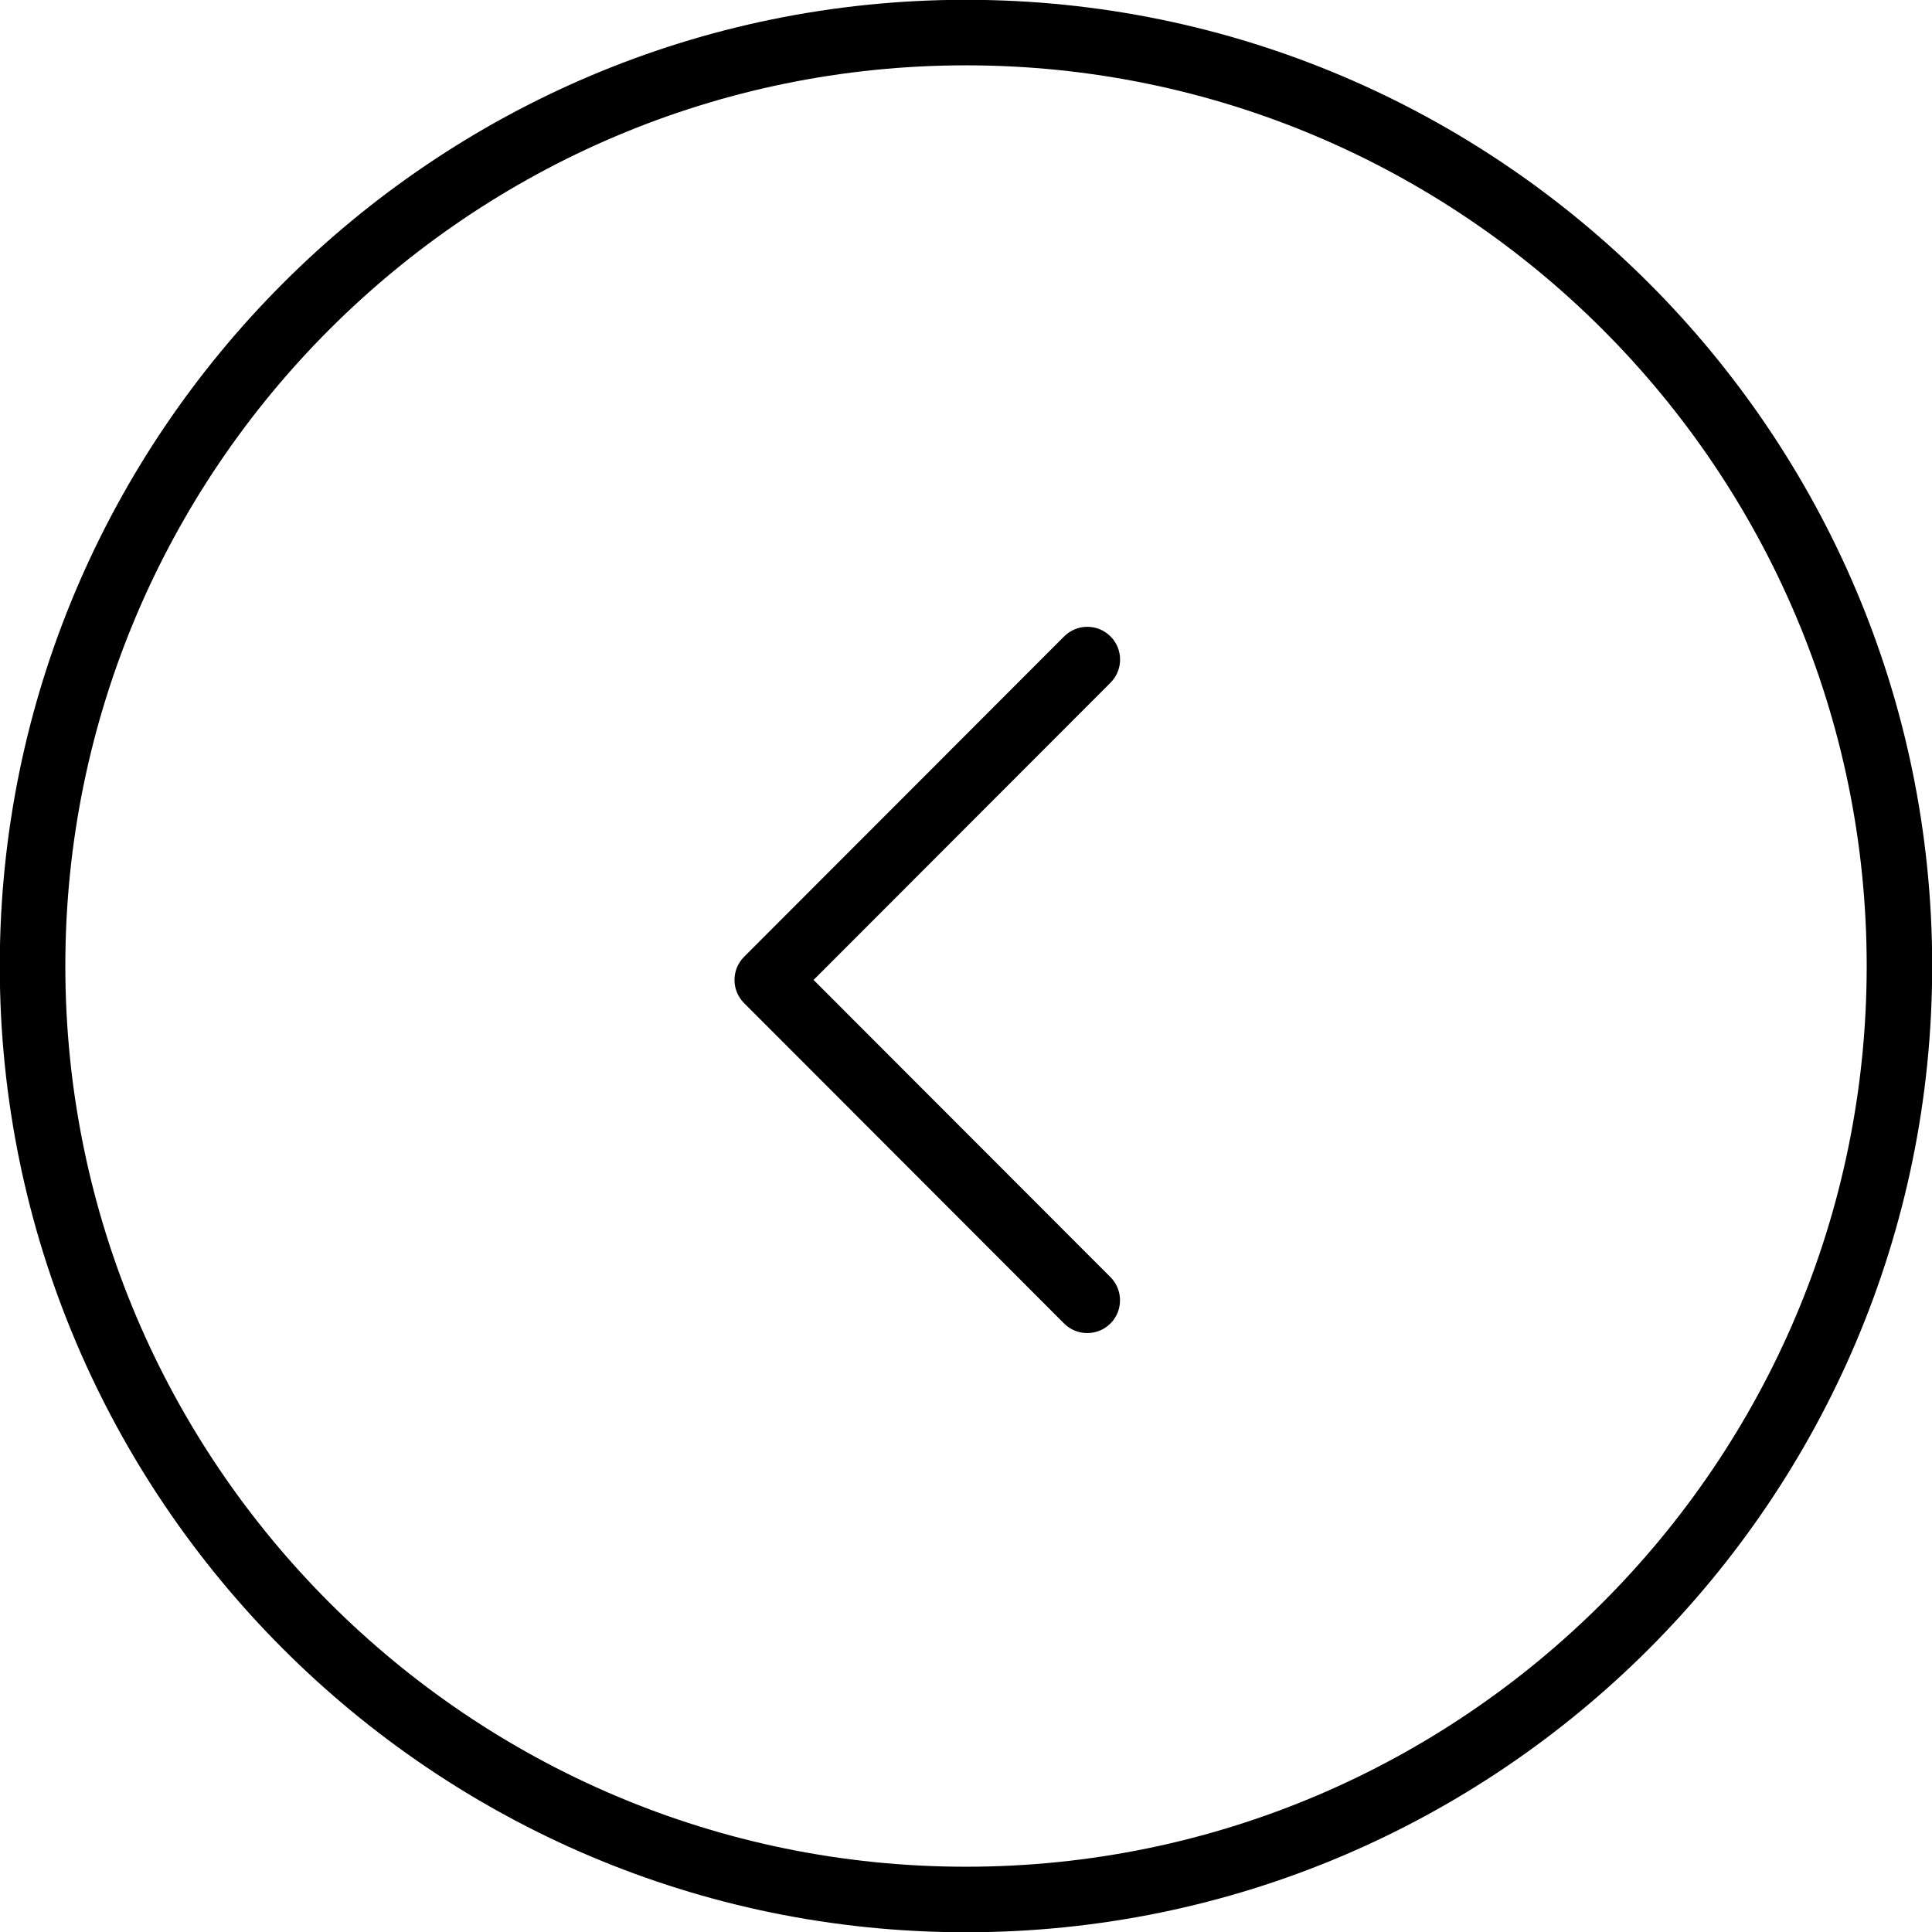
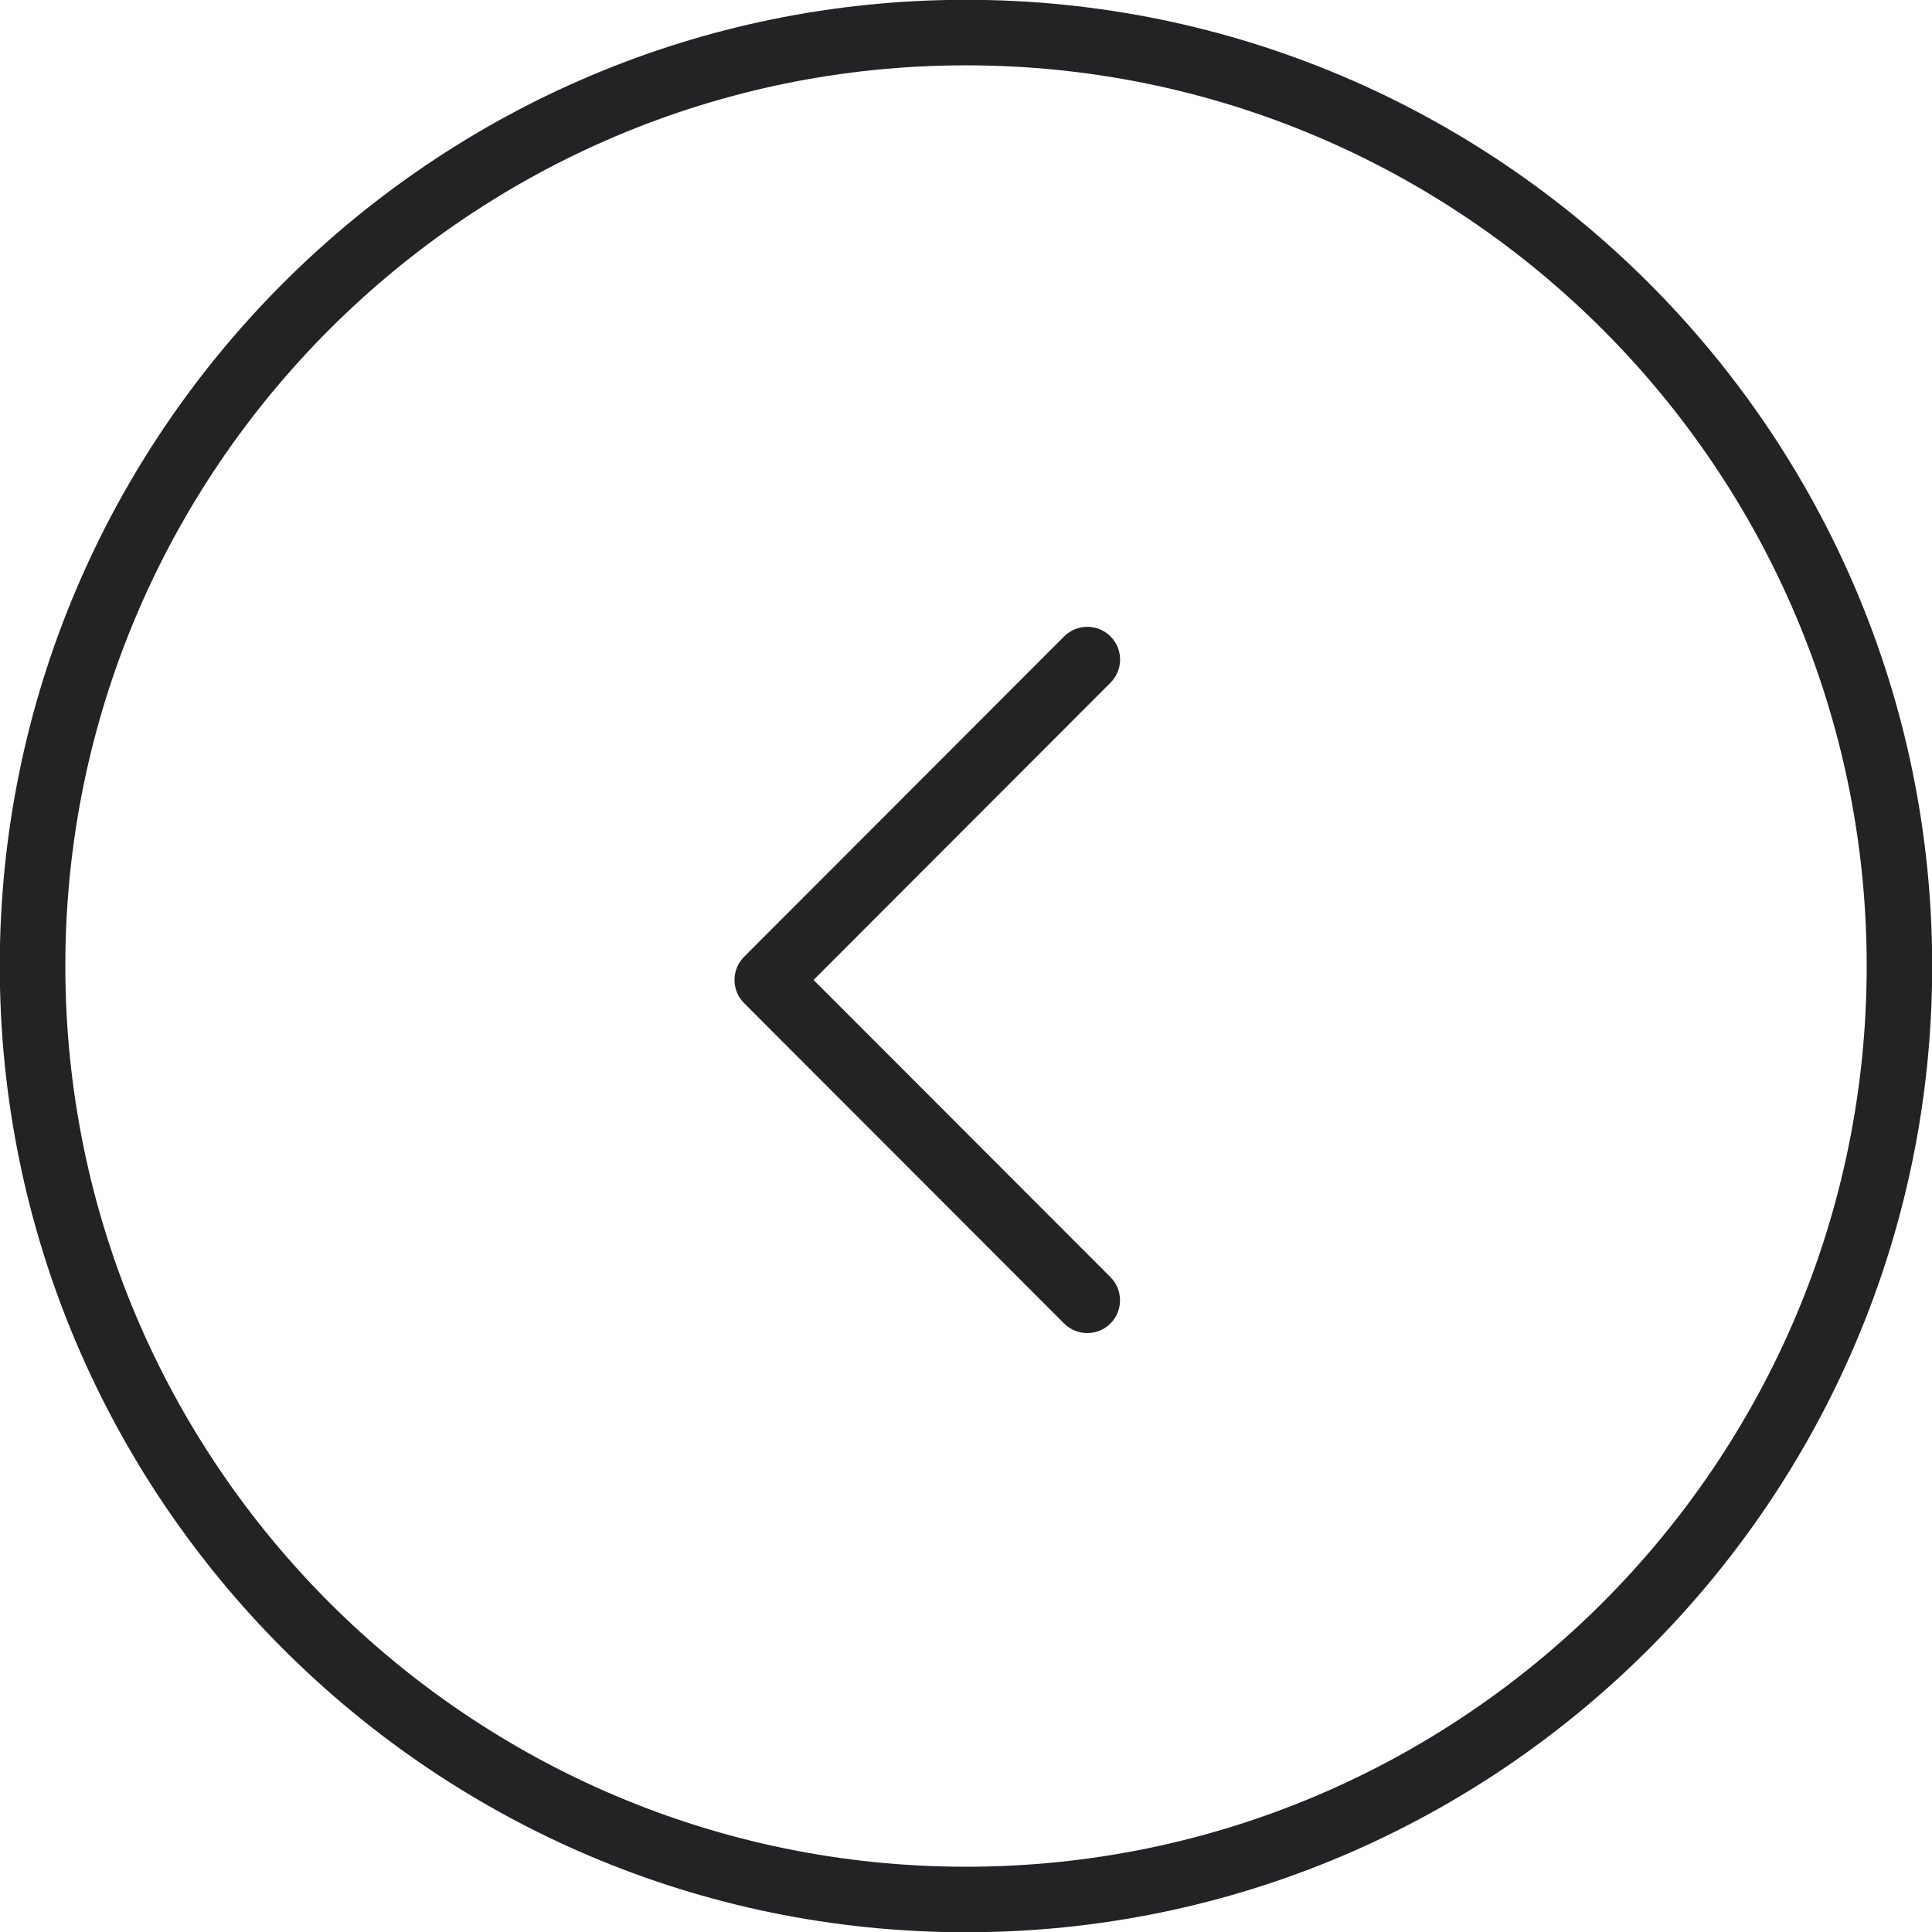
<svg xmlns="http://www.w3.org/2000/svg" version="1.0" id="Layer_1" x="0px" y="0px" width="60px" height="60px" viewBox="0 0 60 60" enable-background="new 0 0 60 60" xml:space="preserve">
-   <path d="M30-0.006c-16.544 0-30.007 13.462-30.007 30.007 0 16.546 13.462 30.007 30.006 30.007 16.546 0 30.007-13.461 30.007-30.007C60.007 13.456 46.546-0.006 30-0.006zM30 57.973c-15.424 0-27.971-12.548-27.971-27.972C2.028 14.578 14.576 2.029 30 2.029c15.423 0 27.972 12.549 27.972 27.972C57.972 45.425 45.423 57.973 30 57.973zM34.487 19.764c-0.198-0.198-0.458-0.298-0.72-0.298 -0.261 0-0.521 0.1-0.721 0.3l-9.937 9.948c-0.398 0.397-0.398 1.042 0 1.439l9.937 9.949c0.397 0.397 1.043 0.397 1.44 0 0.396-0.396 0.396-1.043 0-1.44l-9.22-9.229 9.22-9.229C34.885 20.807 34.885 20.16 34.487 19.764z" />
+   <path fill="#232326" d="M30-0.006c-16.544 0-30.007 13.462-30.007 30.007 0 16.546 13.462 30.007 30.006 30.007 16.546 0 30.007-13.461 30.007-30.007C60.007 13.456 46.546-0.006 30-0.006zM30 57.973c-15.424 0-27.971-12.548-27.971-27.972C2.028 14.578 14.576 2.029 30 2.029c15.423 0 27.972 12.549 27.972 27.972C57.972 45.425 45.423 57.973 30 57.973zM34.487 19.764c-0.198-0.198-0.458-0.298-0.72-0.298 -0.261 0-0.521 0.1-0.721 0.3l-9.937 9.948c-0.398 0.397-0.398 1.042 0 1.439l9.937 9.949c0.397 0.397 1.043 0.397 1.44 0 0.396-0.396 0.396-1.043 0-1.44l-9.22-9.229 9.22-9.229C34.885 20.807 34.885 20.16 34.487 19.764z" />
</svg>
